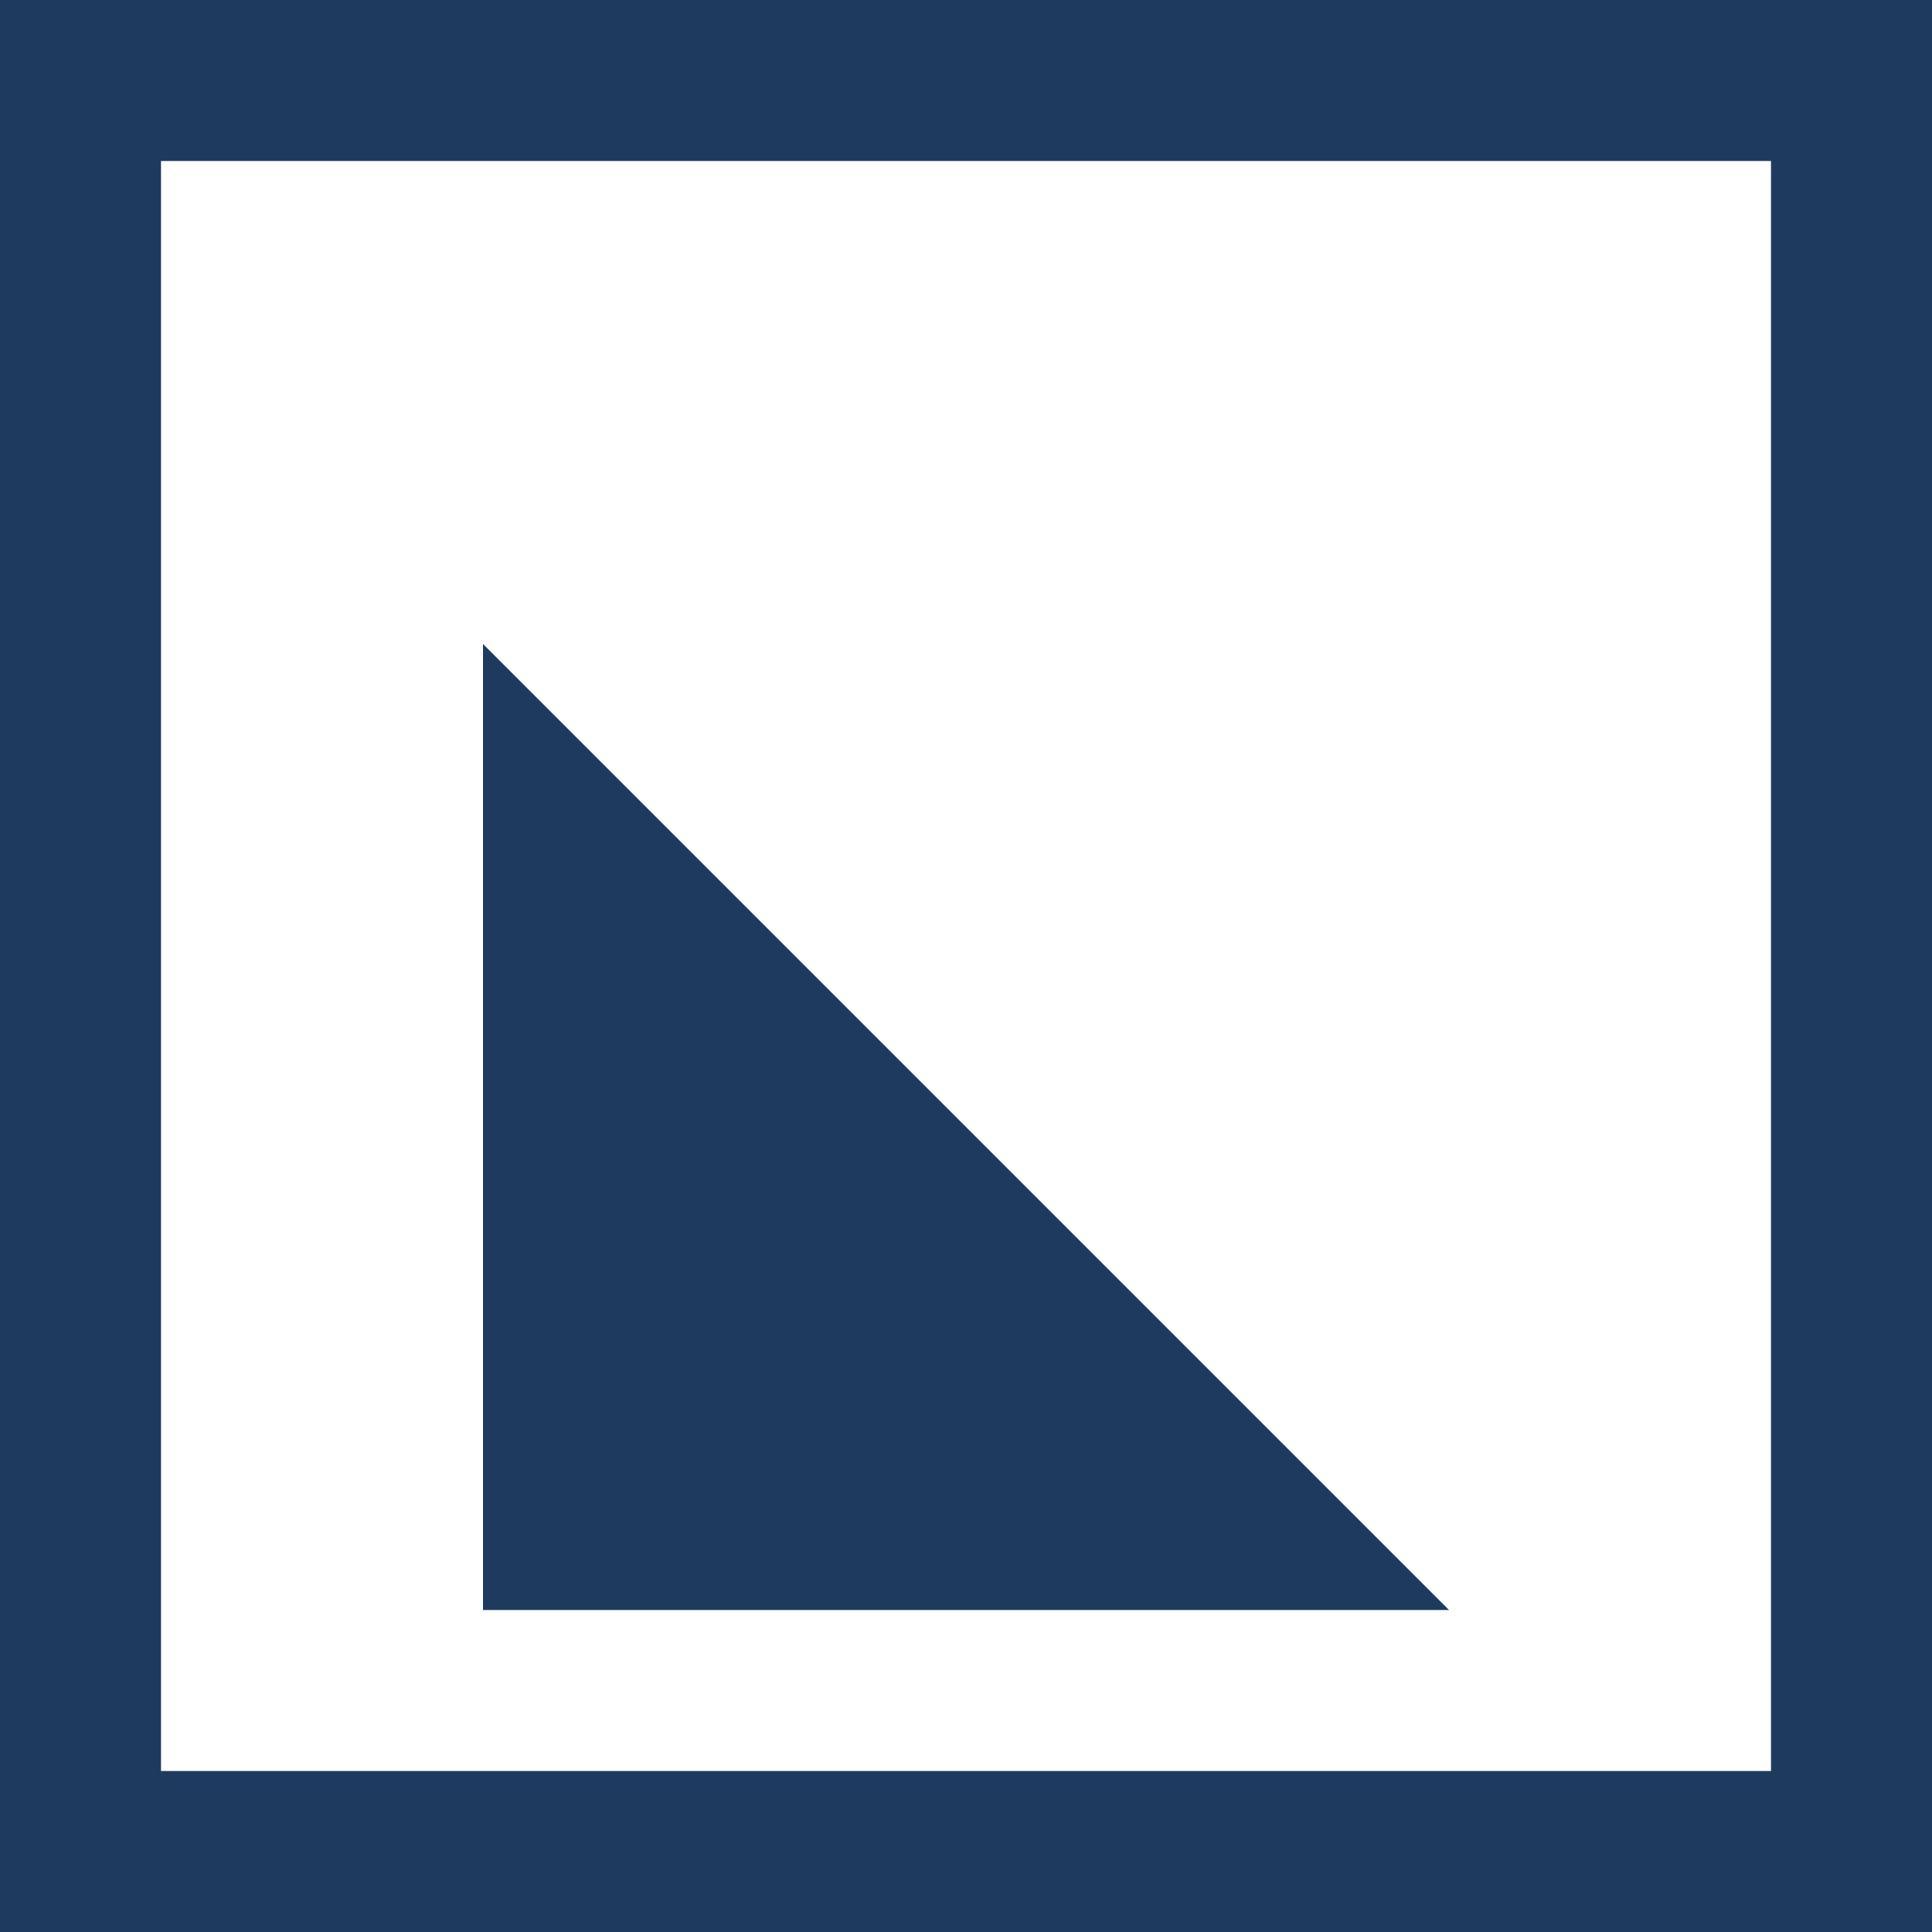
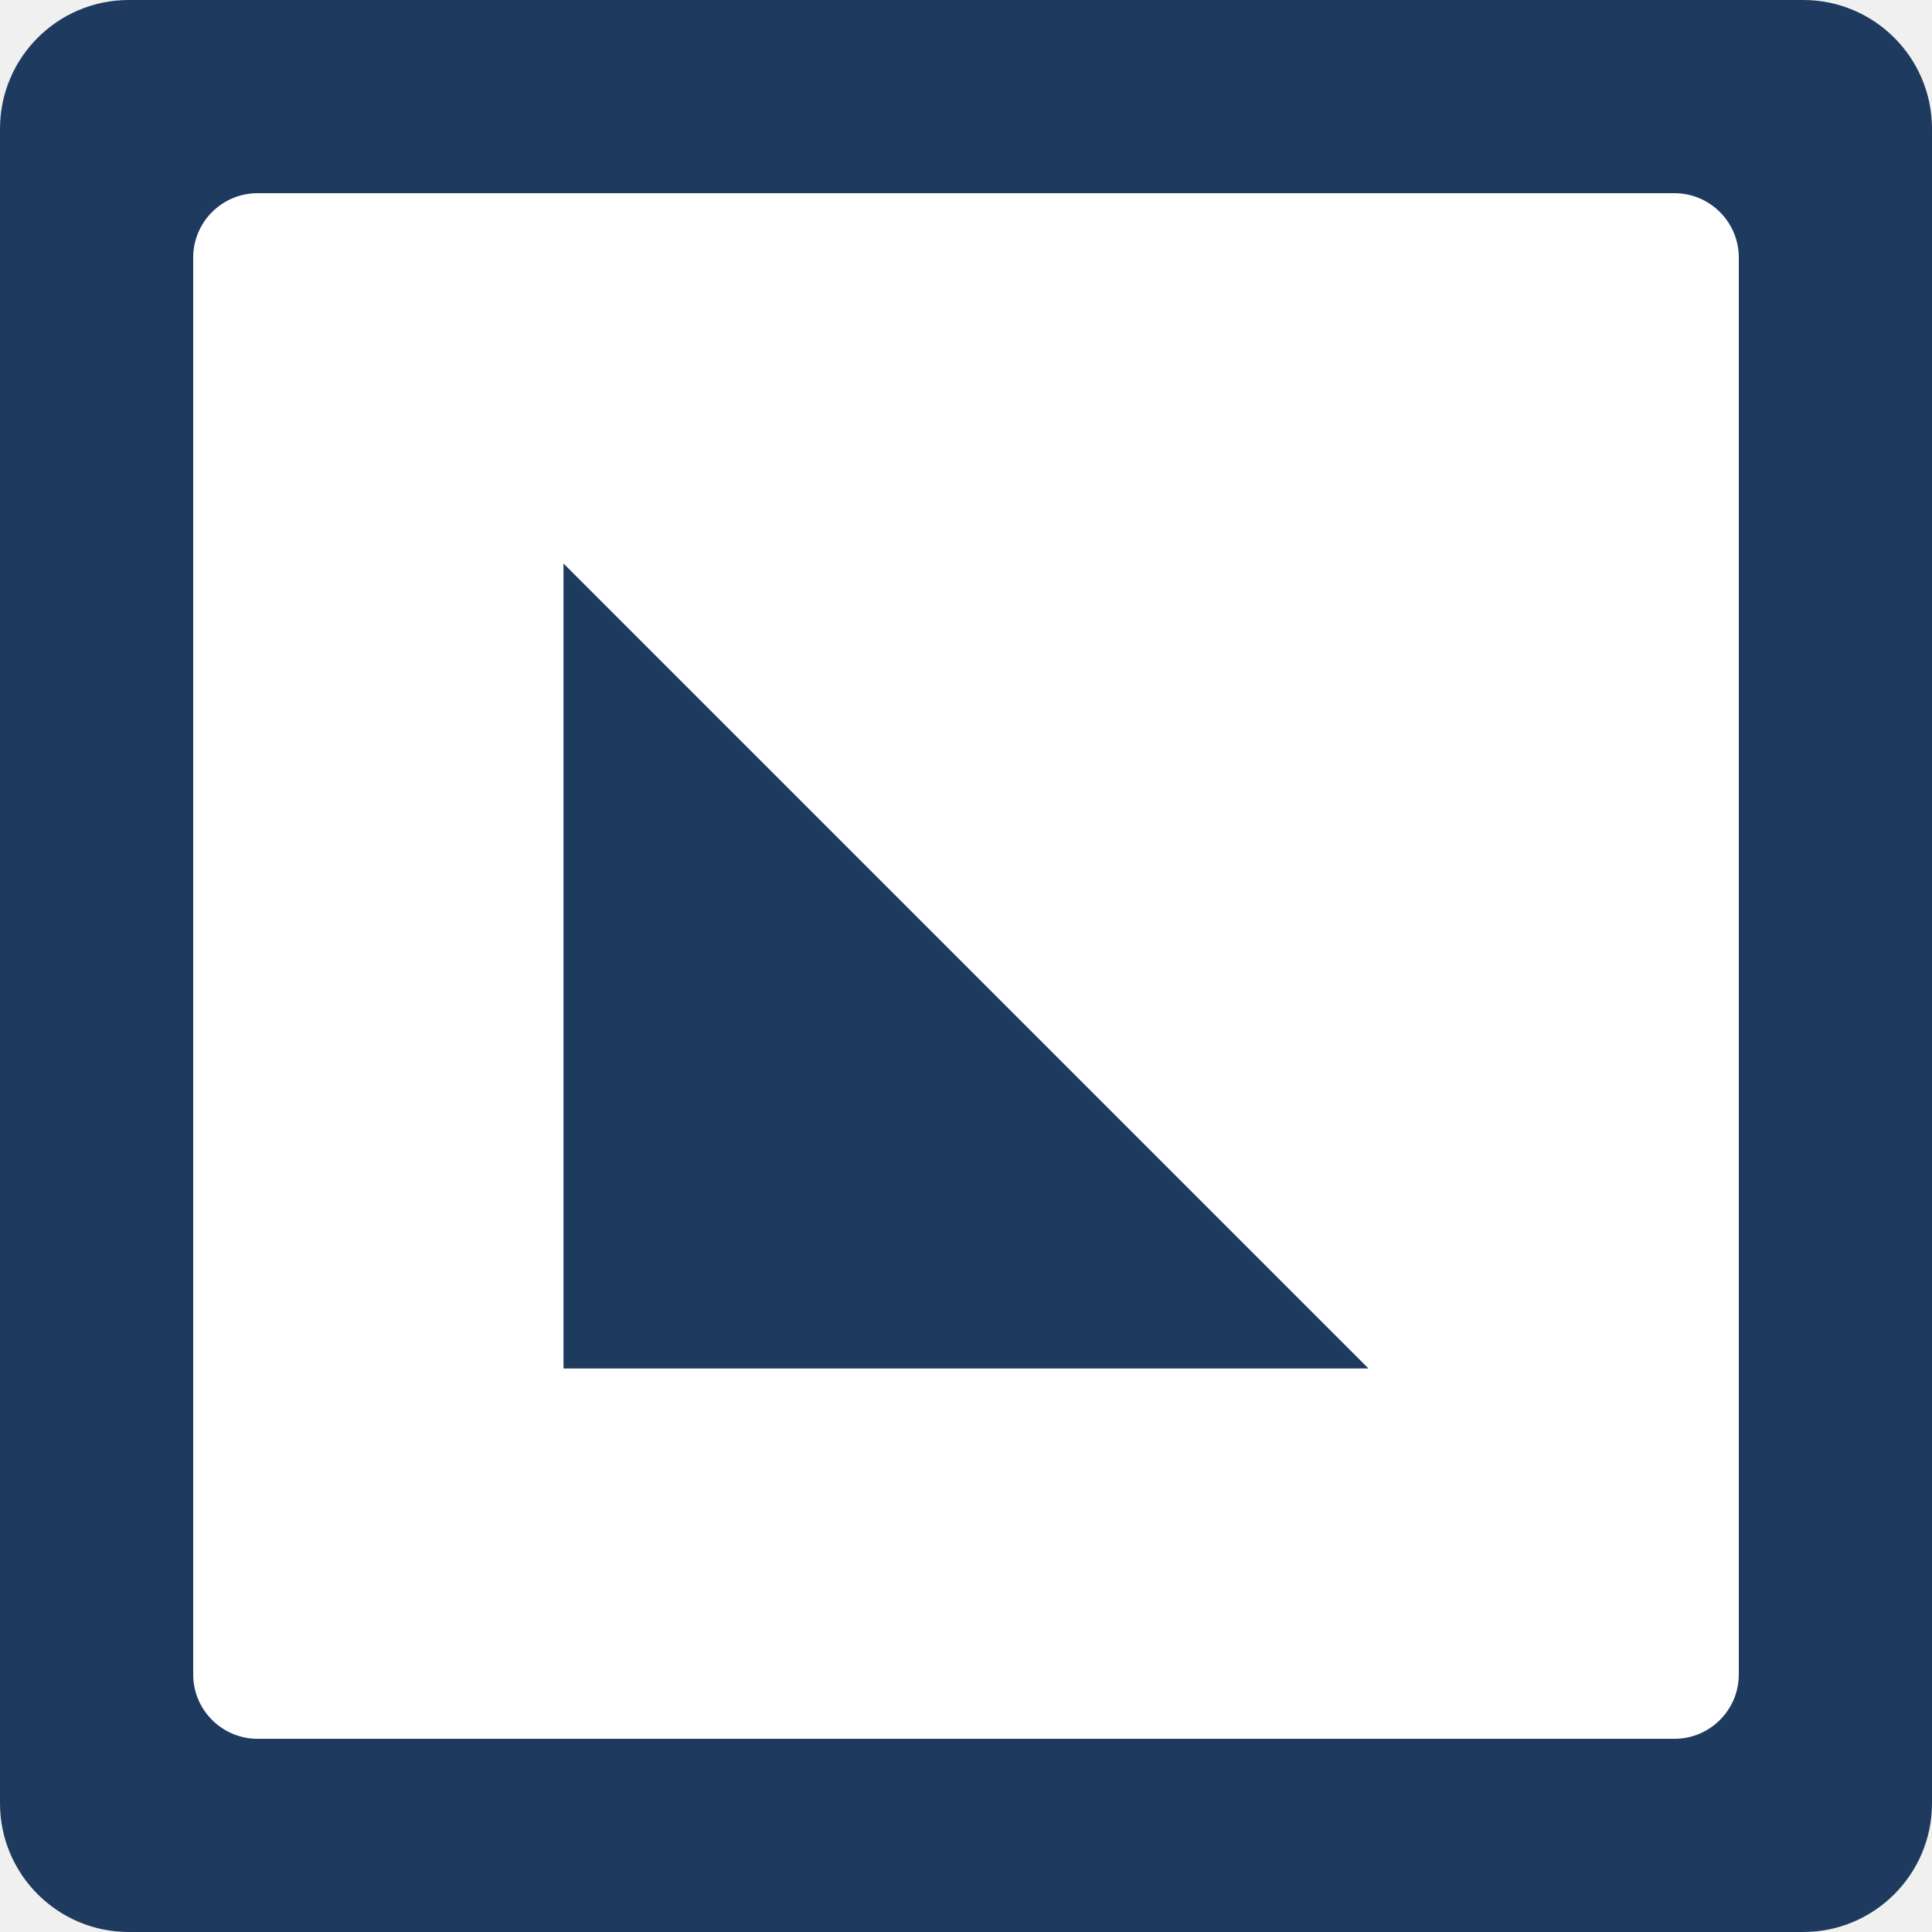
<svg xmlns="http://www.w3.org/2000/svg" width="120" height="120" viewBox="0 0 120 120" fill="none">
-   <rect width="120" height="120" fill="#1e3a5f" />
-   <rect x="10" y="10" width="100" height="100" fill="white" />
-   <path d="M30 40 L90 100 L30 100 Z" fill="#1e3a5f" />
+   <rect width="120" height="120" fill="#1e3a5f" rx="8" />
+   <rect x="12" y="12" width="96" height="96" fill="white" rx="4" />
+   <path d="M 35 85 L 35 35 L 85 85 Z" fill="#1e3a5f" />
</svg>
